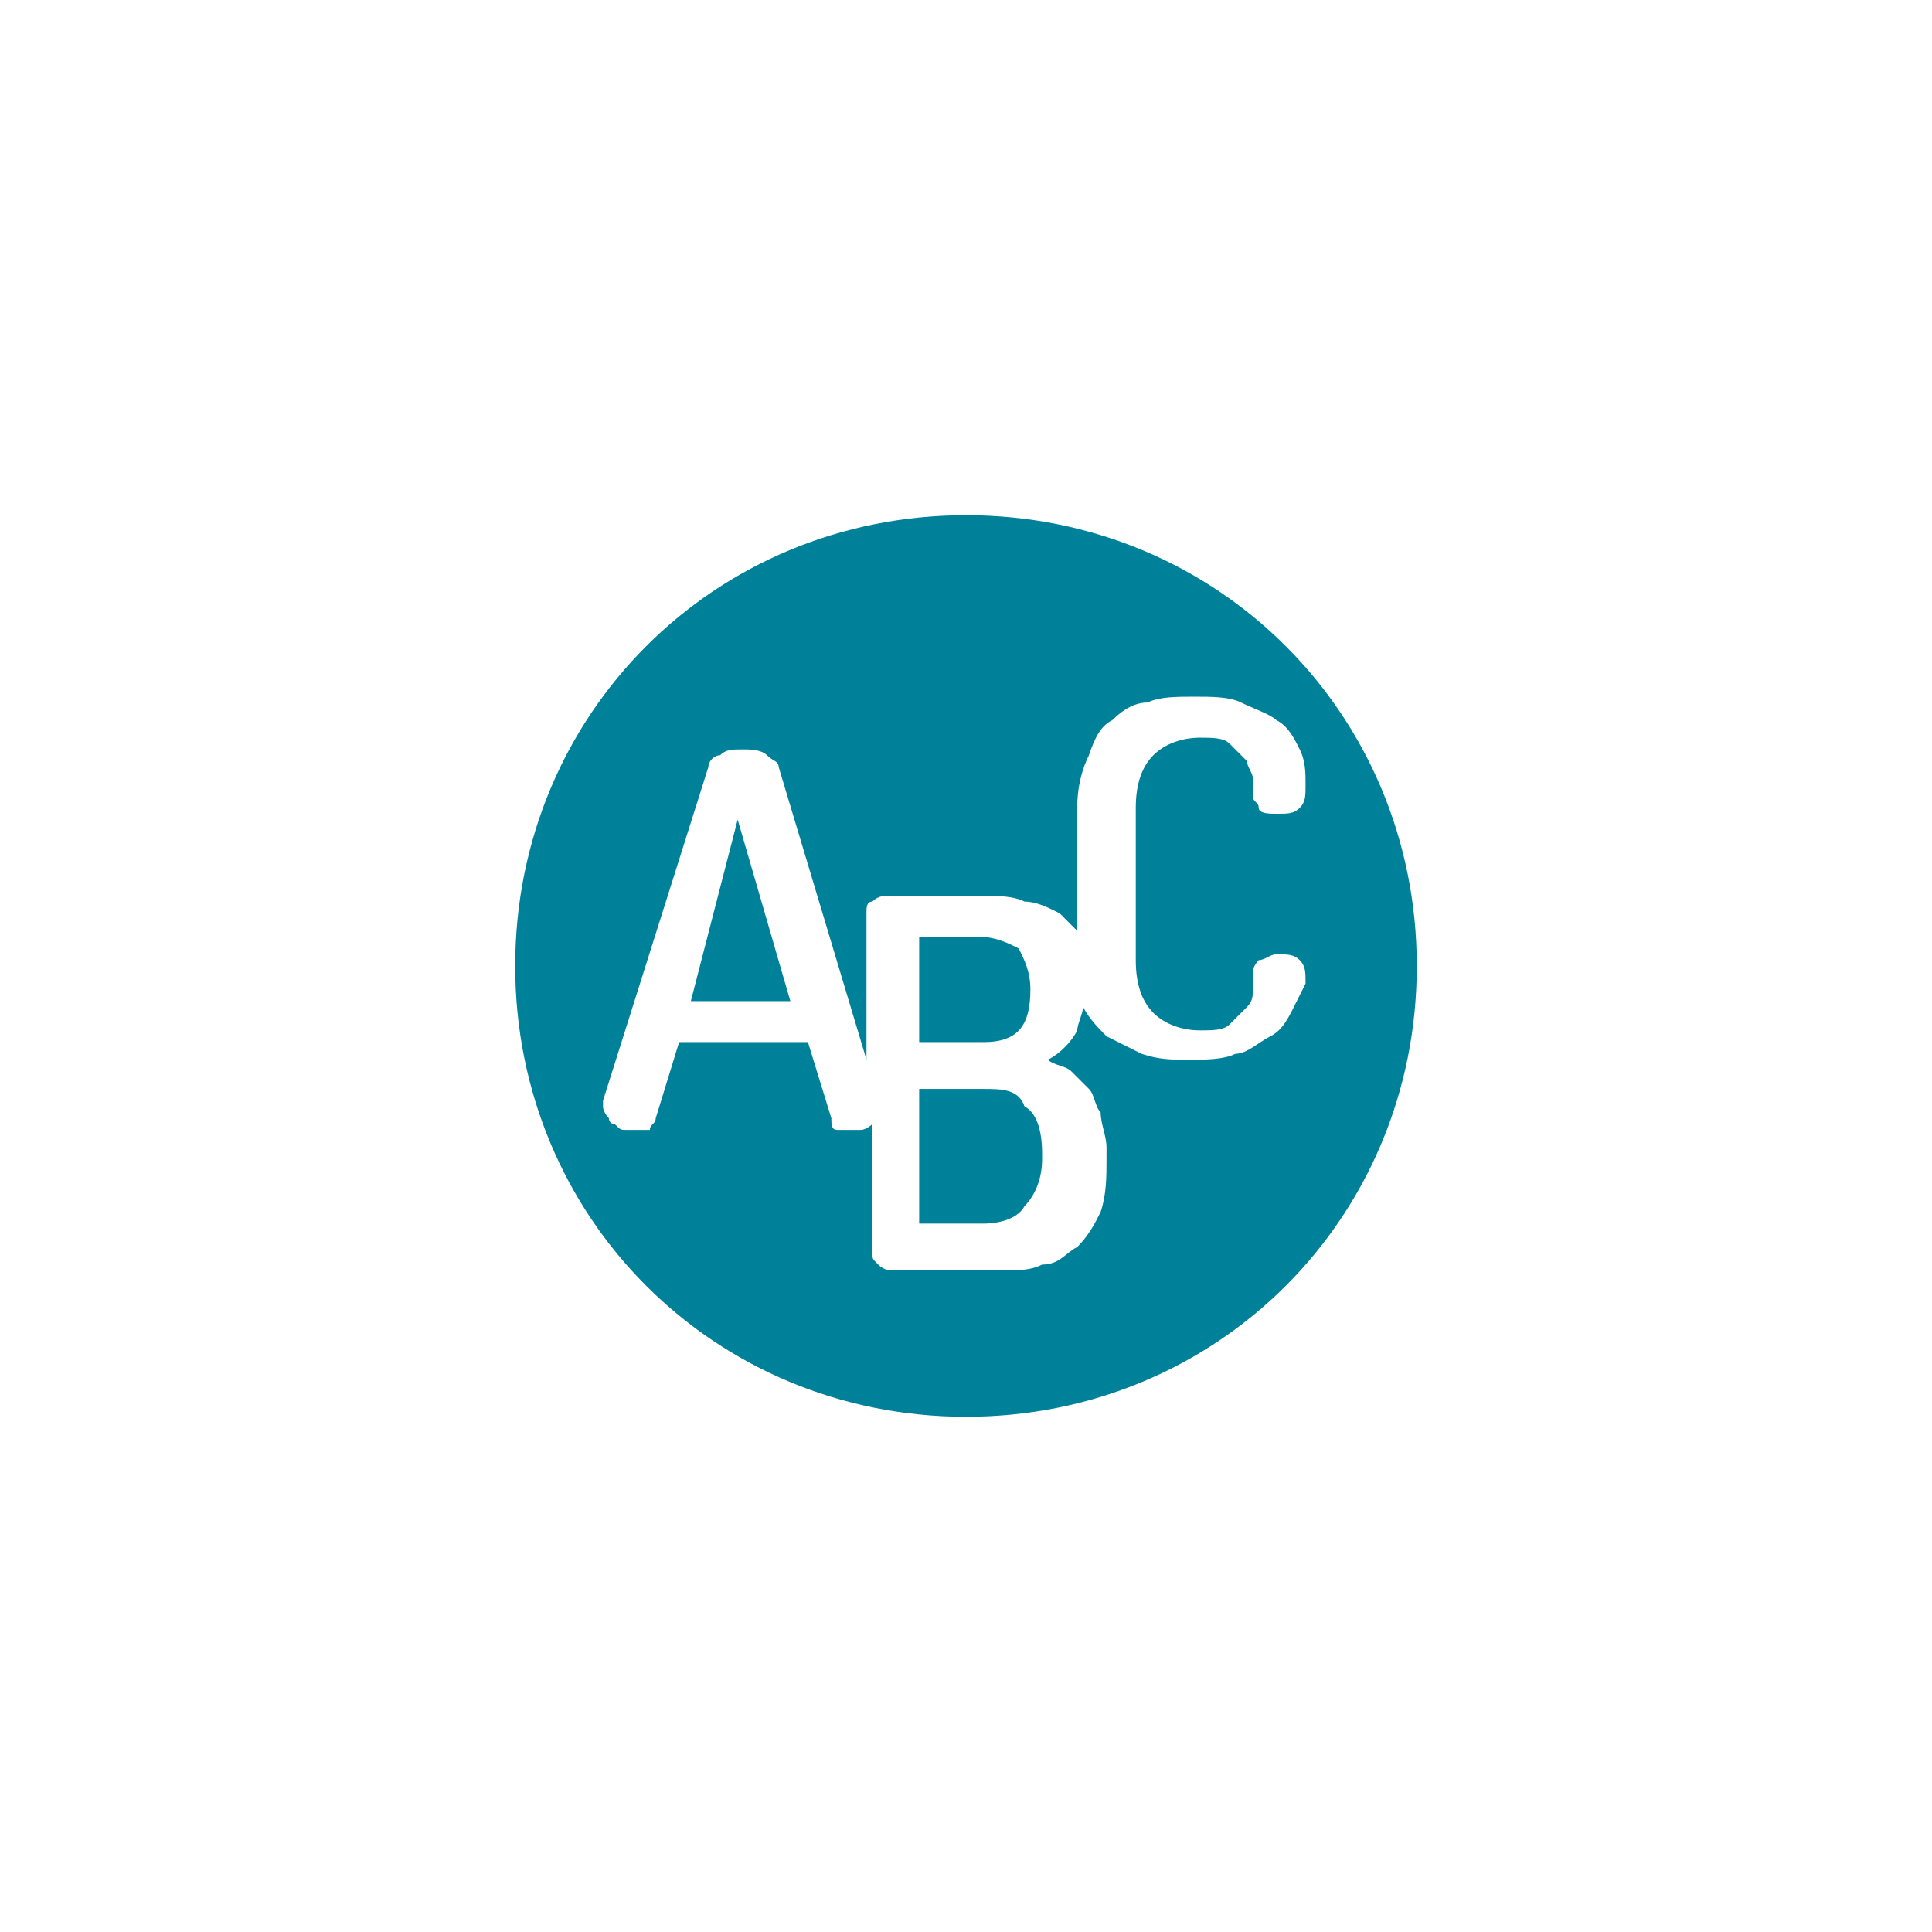
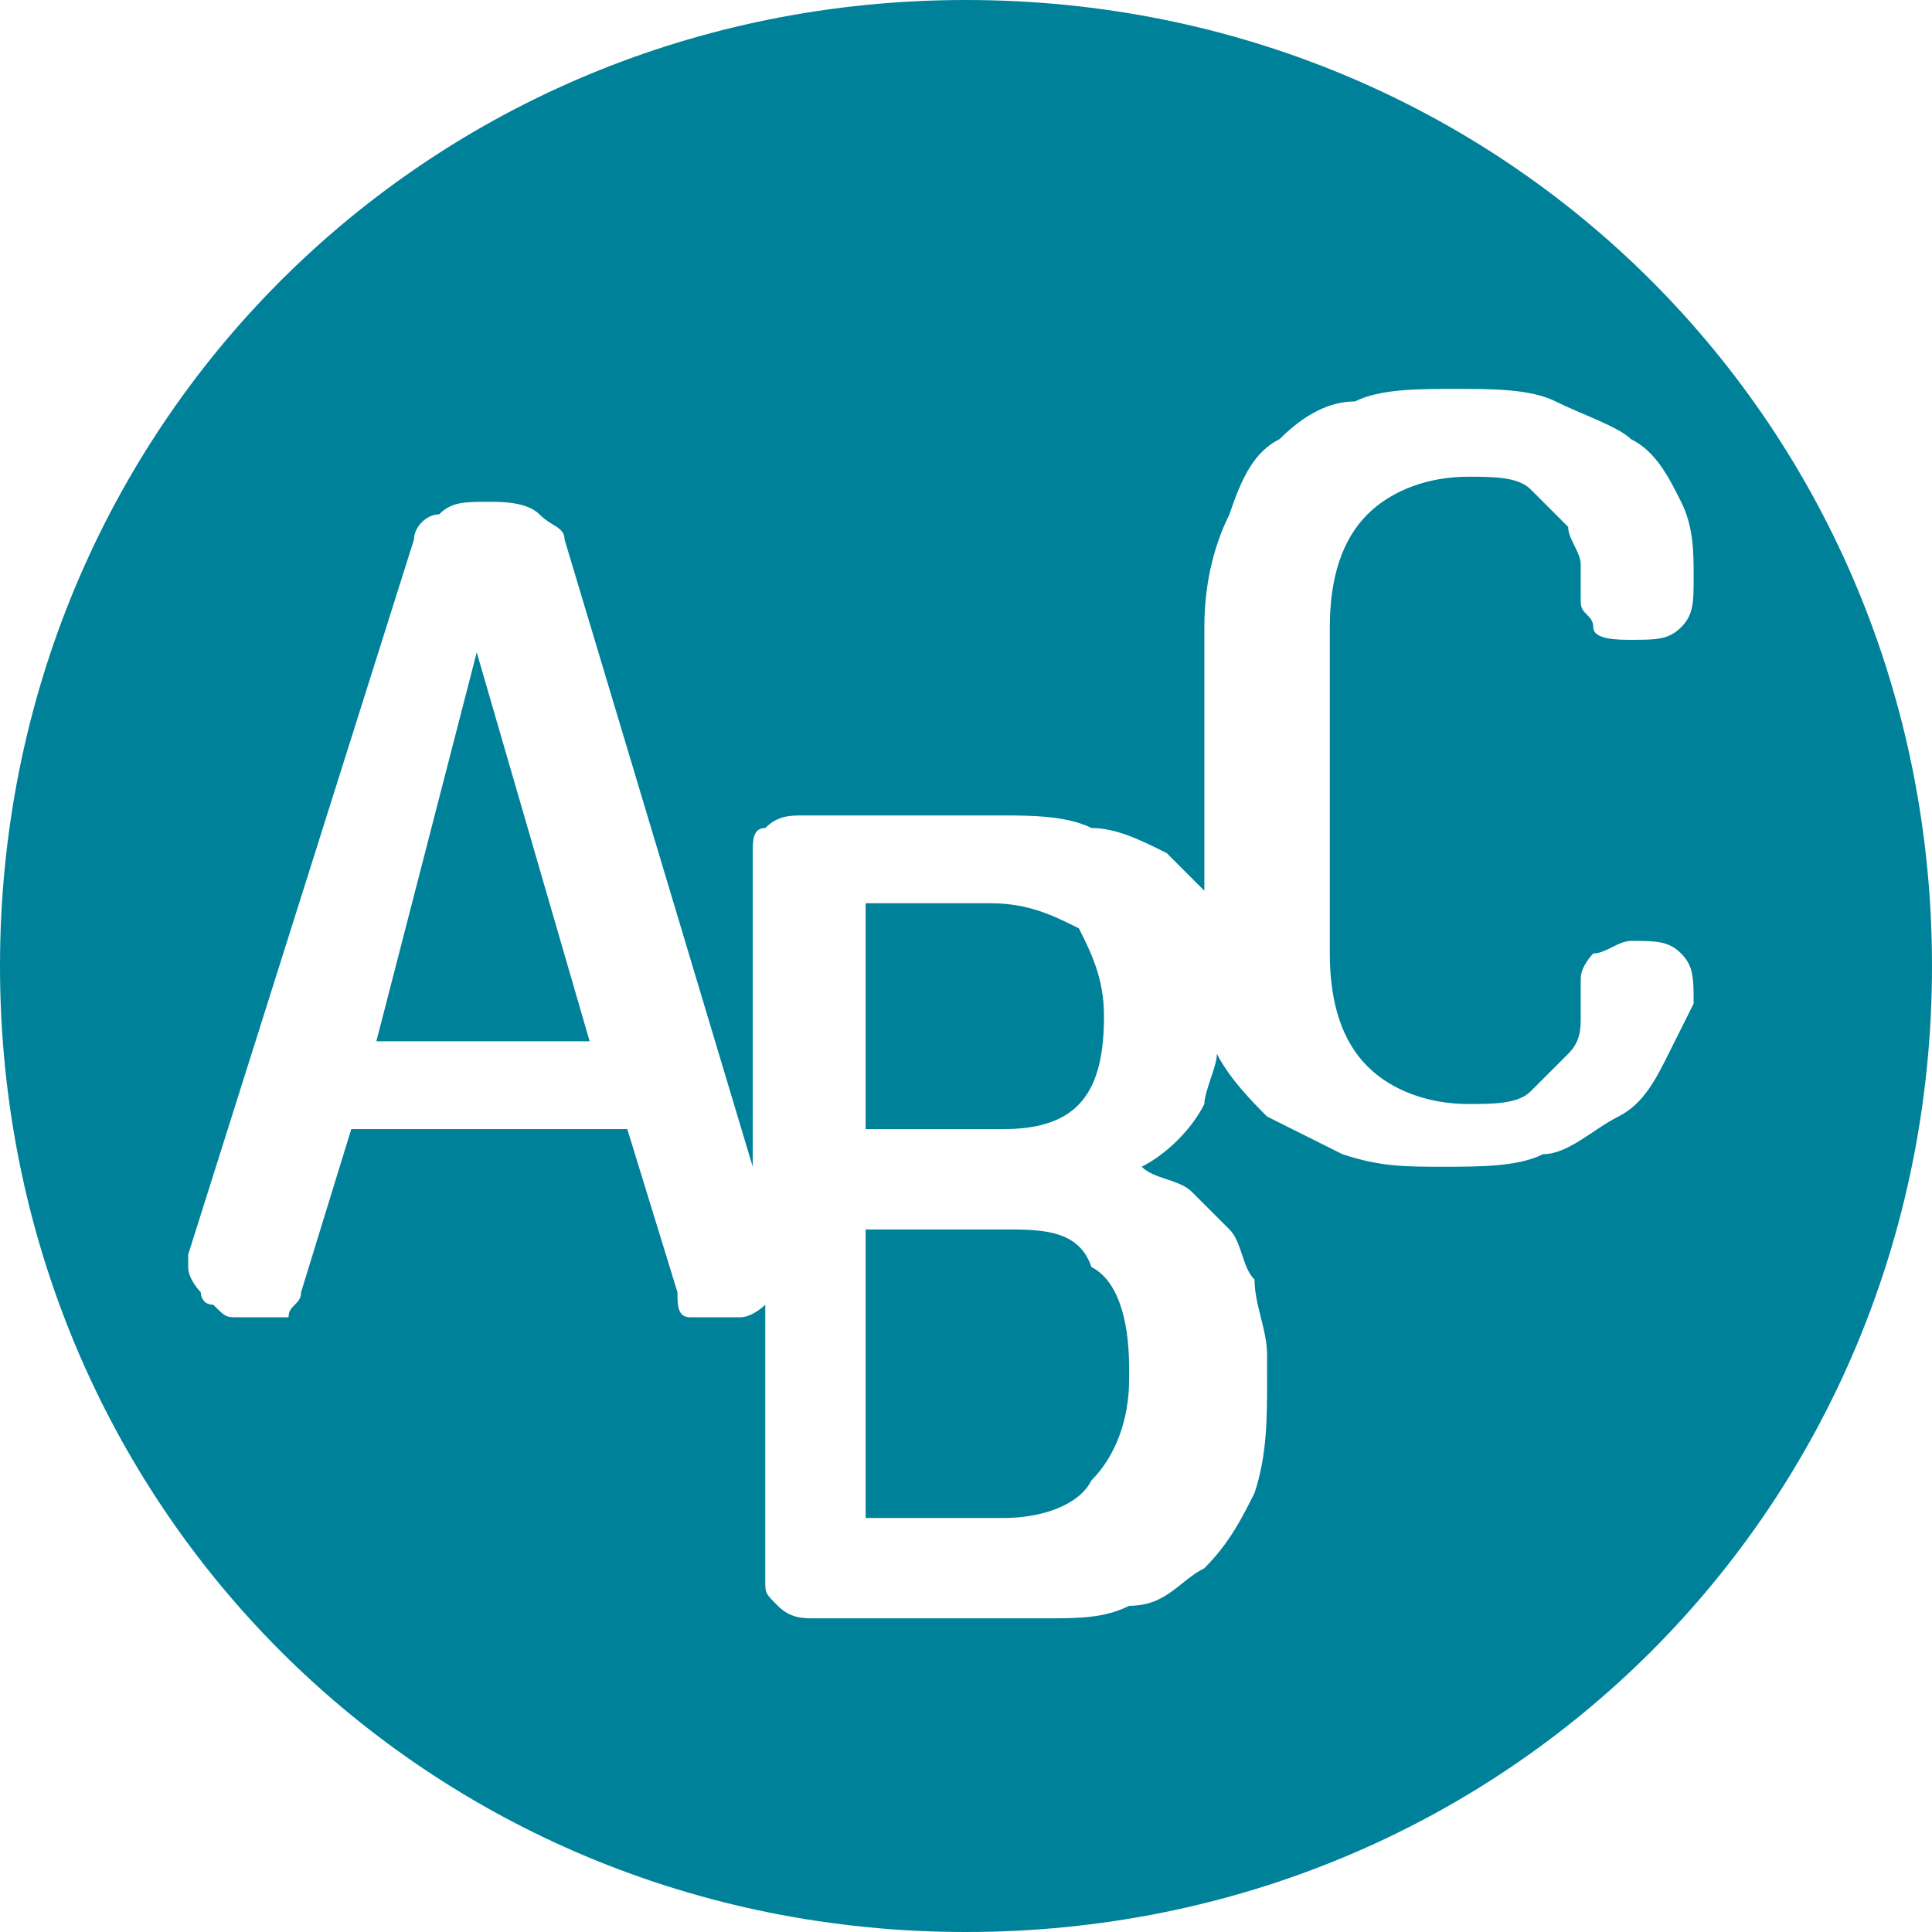
- <svg xmlns="http://www.w3.org/2000/svg" version="1.1" id="Layer_1" x="0px" y="0px" viewBox="0 0 33 33" style="enable-background:new 0 0 33 33;" xml:space="preserve">
+ <svg xmlns="http://www.w3.org/2000/svg" version="1.1" id="Layer_1" x="0px" y="0px" viewBox="0 0 15.4 15.4" style="enable-background:new 0 0 15.4 15.4;" xml:space="preserve">
  <style type="text/css">
	.st0{fill:#00819A;}
</style>
  <g>
-     <path class="st0" d="M17.6,16.9c0-0.3-0.1-0.5-0.2-0.7C17.2,16.1,17,16,16.7,16h-1v1.8h1.1C17.4,17.8,17.6,17.5,17.6,16.9z" />
-     <polygon class="st0" points="11.8,17.1 13.5,17.1 12.6,14  " />
-     <path class="st0" d="M16.8,18.6h-1.1v2.3h1.1c0.3,0,0.6-0.1,0.7-0.3c0.2-0.2,0.3-0.5,0.3-0.8v-0.1c0-0.4-0.1-0.7-0.3-0.8   C17.4,18.6,17.1,18.6,16.8,18.6z" />
-     <path class="st0" d="M16.5,8.8c-4.3,0-7.7,3.4-7.7,7.7s3.4,7.7,7.7,7.7s7.7-3.4,7.7-7.7S20.8,8.8,16.5,8.8z M22.1,17.2   c-0.1,0.2-0.2,0.4-0.4,0.5c-0.2,0.1-0.4,0.3-0.6,0.3c-0.2,0.1-0.5,0.1-0.8,0.1c-0.3,0-0.5,0-0.8-0.1c-0.2-0.1-0.4-0.2-0.6-0.3   c-0.1-0.1-0.3-0.3-0.4-0.5c0,0.1-0.1,0.3-0.1,0.4c-0.1,0.2-0.3,0.4-0.5,0.5c0.1,0.1,0.3,0.1,0.4,0.2c0.1,0.1,0.2,0.2,0.3,0.3   c0.1,0.1,0.1,0.3,0.2,0.4c0,0.2,0.1,0.4,0.1,0.6v0.2c0,0.3,0,0.6-0.1,0.9c-0.1,0.2-0.2,0.4-0.4,0.6c-0.2,0.1-0.3,0.3-0.6,0.3   c-0.2,0.1-0.4,0.1-0.7,0.1h-1.8c-0.1,0-0.2,0-0.3-0.1c-0.1-0.1-0.1-0.1-0.1-0.2v-2.2c0,0-0.1,0.1-0.2,0.1c-0.1,0-0.1,0-0.2,0   c-0.1,0-0.1,0-0.2,0c-0.1,0-0.1-0.1-0.1-0.2l-0.4-1.3h-2.2l-0.4,1.3c0,0.1-0.1,0.1-0.1,0.2c-0.1,0-0.1,0-0.2,0c-0.1,0-0.1,0-0.2,0   c-0.1,0-0.1,0-0.2-0.1c-0.1,0-0.1-0.1-0.1-0.1c0,0-0.1-0.1-0.1-0.2c0,0,0-0.1,0-0.1l1.8-5.7c0-0.1,0.1-0.2,0.2-0.2   c0.1-0.1,0.2-0.1,0.4-0.1c0.1,0,0.3,0,0.4,0.1c0.1,0.1,0.2,0.1,0.2,0.2l1.5,5v-2.5c0-0.1,0-0.2,0.1-0.2c0.1-0.1,0.2-0.1,0.3-0.1   h1.6c0.2,0,0.5,0,0.7,0.1c0.2,0,0.4,0.1,0.6,0.2c0.1,0.1,0.2,0.2,0.3,0.3v-2.1c0-0.4,0.1-0.7,0.2-0.9c0.1-0.3,0.2-0.5,0.4-0.6   c0.2-0.2,0.4-0.3,0.6-0.3c0.2-0.1,0.5-0.1,0.8-0.1c0.3,0,0.6,0,0.8,0.1s0.5,0.2,0.6,0.3c0.2,0.1,0.3,0.3,0.4,0.5   c0.1,0.2,0.1,0.4,0.1,0.6c0,0.2,0,0.3-0.1,0.4c-0.1,0.1-0.2,0.1-0.4,0.1c-0.1,0-0.3,0-0.3-0.1s-0.1-0.1-0.1-0.2c0-0.1,0-0.2,0-0.3   c0-0.1-0.1-0.2-0.1-0.3c-0.1-0.1-0.2-0.2-0.3-0.3c-0.1-0.1-0.3-0.1-0.5-0.1c-0.3,0-0.6,0.1-0.8,0.3c-0.2,0.2-0.3,0.5-0.3,0.9v2.6   c0,0.4,0.1,0.7,0.3,0.9c0.2,0.2,0.5,0.3,0.8,0.3c0.2,0,0.4,0,0.5-0.1c0.1-0.1,0.2-0.2,0.3-0.3c0.1-0.1,0.1-0.2,0.1-0.3   c0-0.1,0-0.2,0-0.3c0-0.1,0.1-0.2,0.1-0.2c0.1,0,0.2-0.1,0.3-0.1c0.2,0,0.3,0,0.4,0.1c0.1,0.1,0.1,0.2,0.1,0.4   C22.3,16.8,22.2,17,22.1,17.2z" />
+     <path class="st0" d="M8.8,8.1c0-0.3-0.1-0.5-0.2-0.7C8.4,7.3,8.2,7.2,7.9,7.2h-1V9H8C8.6,9,8.8,8.7,8.8,8.1z" />
+     <polygon class="st0" points="3,8.3 4.7,8.3 3.8,5.2  " />
+     <path class="st0" d="M8,9.8H6.9v2.3H8c0.3,0,0.6-0.1,0.7-0.3C8.9,11.6,9,11.3,9,11v-0.1c0-0.4-0.1-0.7-0.3-0.8   C8.6,9.8,8.3,9.8,8,9.8z" />
+     <path class="st0" d="M7.7,0C3.4,0,0,3.4,0,7.7s3.4,7.7,7.7,7.7s7.7-3.4,7.7-7.7S12,0,7.7,0z M13.3,8.4c-0.1,0.2-0.2,0.4-0.4,0.5   c-0.2,0.1-0.4,0.3-0.6,0.3c-0.2,0.1-0.5,0.1-0.8,0.1s-0.5,0-0.8-0.1c-0.2-0.1-0.4-0.2-0.6-0.3C10,8.8,9.8,8.6,9.7,8.4   c0,0.1-0.1,0.3-0.1,0.4C9.5,9,9.3,9.2,9.1,9.3c0.1,0.1,0.3,0.1,0.4,0.2s0.2,0.2,0.3,0.3c0.1,0.1,0.1,0.3,0.2,0.4   c0,0.2,0.1,0.4,0.1,0.6V11c0,0.3,0,0.6-0.1,0.9c-0.1,0.2-0.2,0.4-0.4,0.6c-0.2,0.1-0.3,0.3-0.6,0.3c-0.2,0.1-0.4,0.1-0.7,0.1H6.5   c-0.1,0-0.2,0-0.3-0.1s-0.1-0.1-0.1-0.2v-2.2c0,0-0.1,0.1-0.2,0.1c-0.1,0-0.1,0-0.2,0c-0.1,0-0.1,0-0.2,0c-0.1,0-0.1-0.1-0.1-0.2   L5,9H2.8l-0.4,1.3c0,0.1-0.1,0.1-0.1,0.2c-0.1,0-0.1,0-0.2,0c-0.1,0-0.1,0-0.2,0c-0.1,0-0.1,0-0.2-0.1c-0.1,0-0.1-0.1-0.1-0.1   s-0.1-0.1-0.1-0.2V10l1.8-5.7c0-0.1,0.1-0.2,0.2-0.2C3.6,4,3.7,4,3.9,4C4,4,4.2,4,4.3,4.1c0.1,0.1,0.2,0.1,0.2,0.2l1.5,5V6.8   c0-0.1,0-0.2,0.1-0.2c0.1-0.1,0.2-0.1,0.3-0.1H8c0.2,0,0.5,0,0.7,0.1c0.2,0,0.4,0.1,0.6,0.2C9.4,6.9,9.5,7,9.6,7.1V5   c0-0.4,0.1-0.7,0.2-0.9c0.1-0.3,0.2-0.5,0.4-0.6c0.2-0.2,0.4-0.3,0.6-0.3c0.2-0.1,0.5-0.1,0.8-0.1s0.6,0,0.8,0.1s0.5,0.2,0.6,0.3   c0.2,0.1,0.3,0.3,0.4,0.5s0.1,0.4,0.1,0.6c0,0.2,0,0.3-0.1,0.4c-0.1,0.1-0.2,0.1-0.4,0.1c-0.1,0-0.3,0-0.3-0.1s-0.1-0.1-0.1-0.2   c0-0.1,0-0.2,0-0.3s-0.1-0.2-0.1-0.3c-0.1-0.1-0.2-0.2-0.3-0.3c-0.1-0.1-0.3-0.1-0.5-0.1c-0.3,0-0.6,0.1-0.8,0.3   c-0.2,0.2-0.3,0.5-0.3,0.9v2.6c0,0.4,0.1,0.7,0.3,0.9c0.2,0.2,0.5,0.3,0.8,0.3c0.2,0,0.4,0,0.5-0.1s0.2-0.2,0.3-0.3   c0.1-0.1,0.1-0.2,0.1-0.3c0-0.1,0-0.2,0-0.3c0-0.1,0.1-0.2,0.1-0.2c0.1,0,0.2-0.1,0.3-0.1c0.2,0,0.3,0,0.4,0.1s0.1,0.2,0.1,0.4   C13.5,8,13.4,8.2,13.3,8.4z" />
  </g>
</svg>
